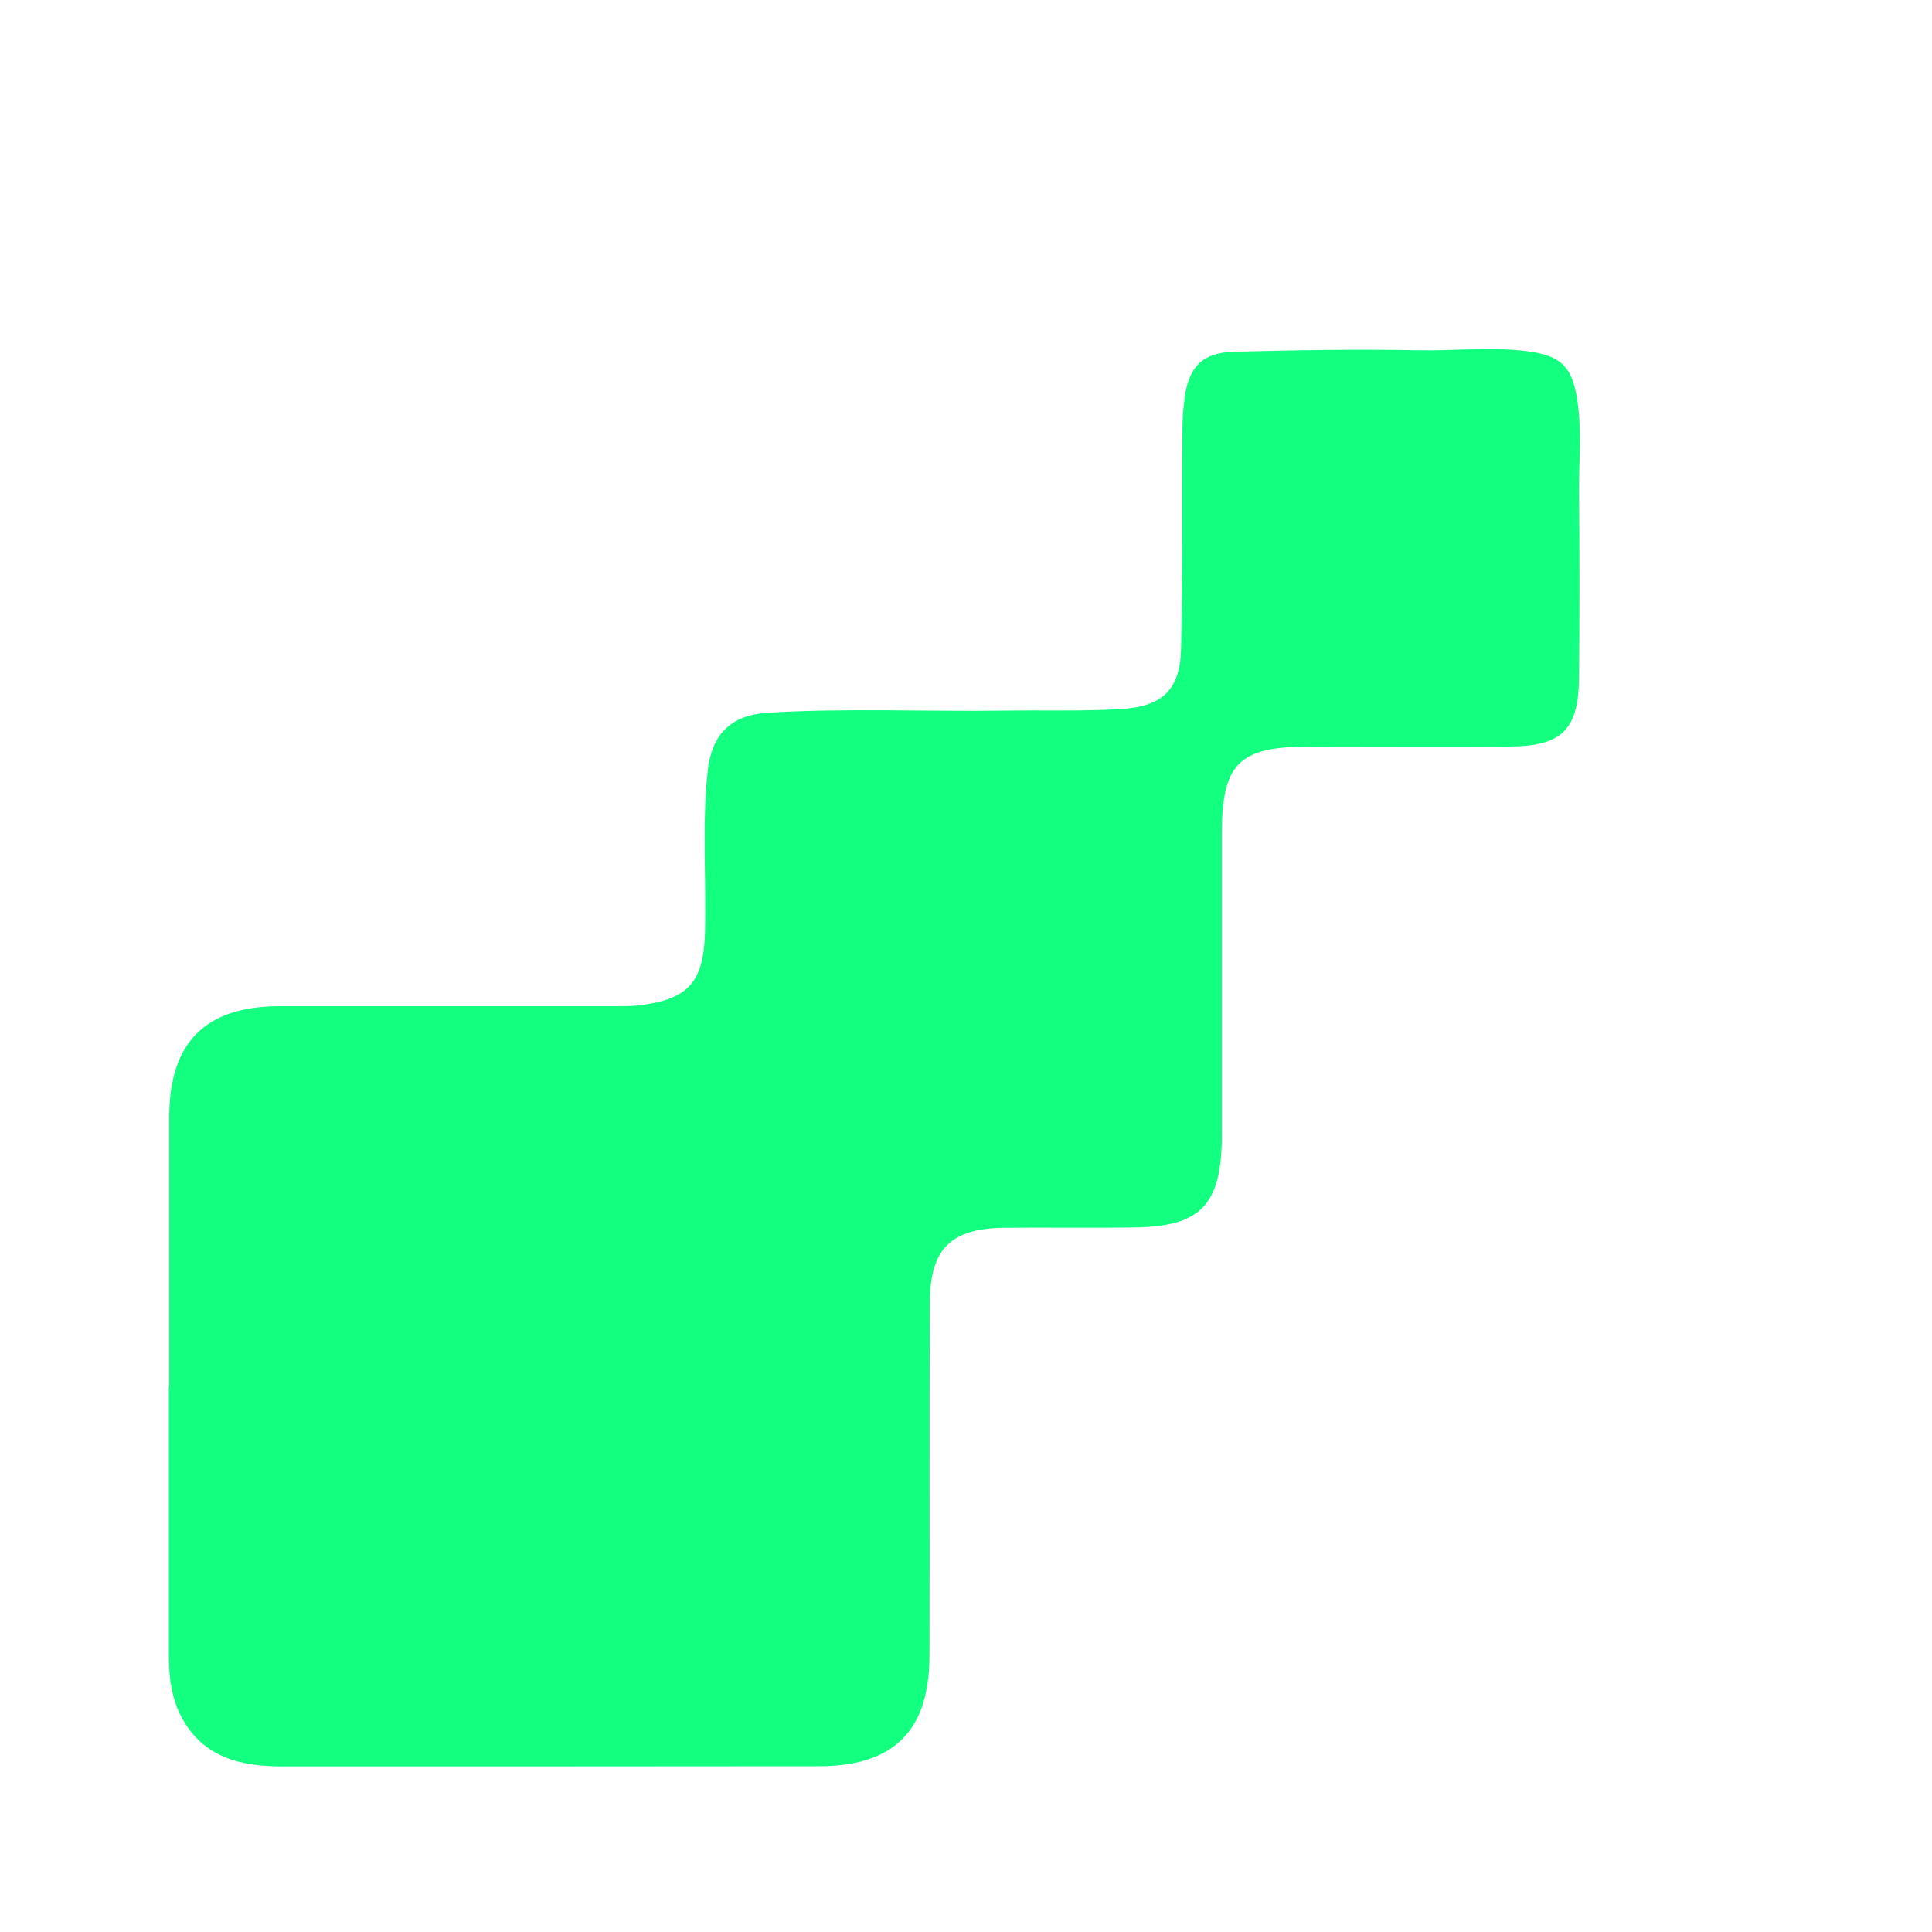
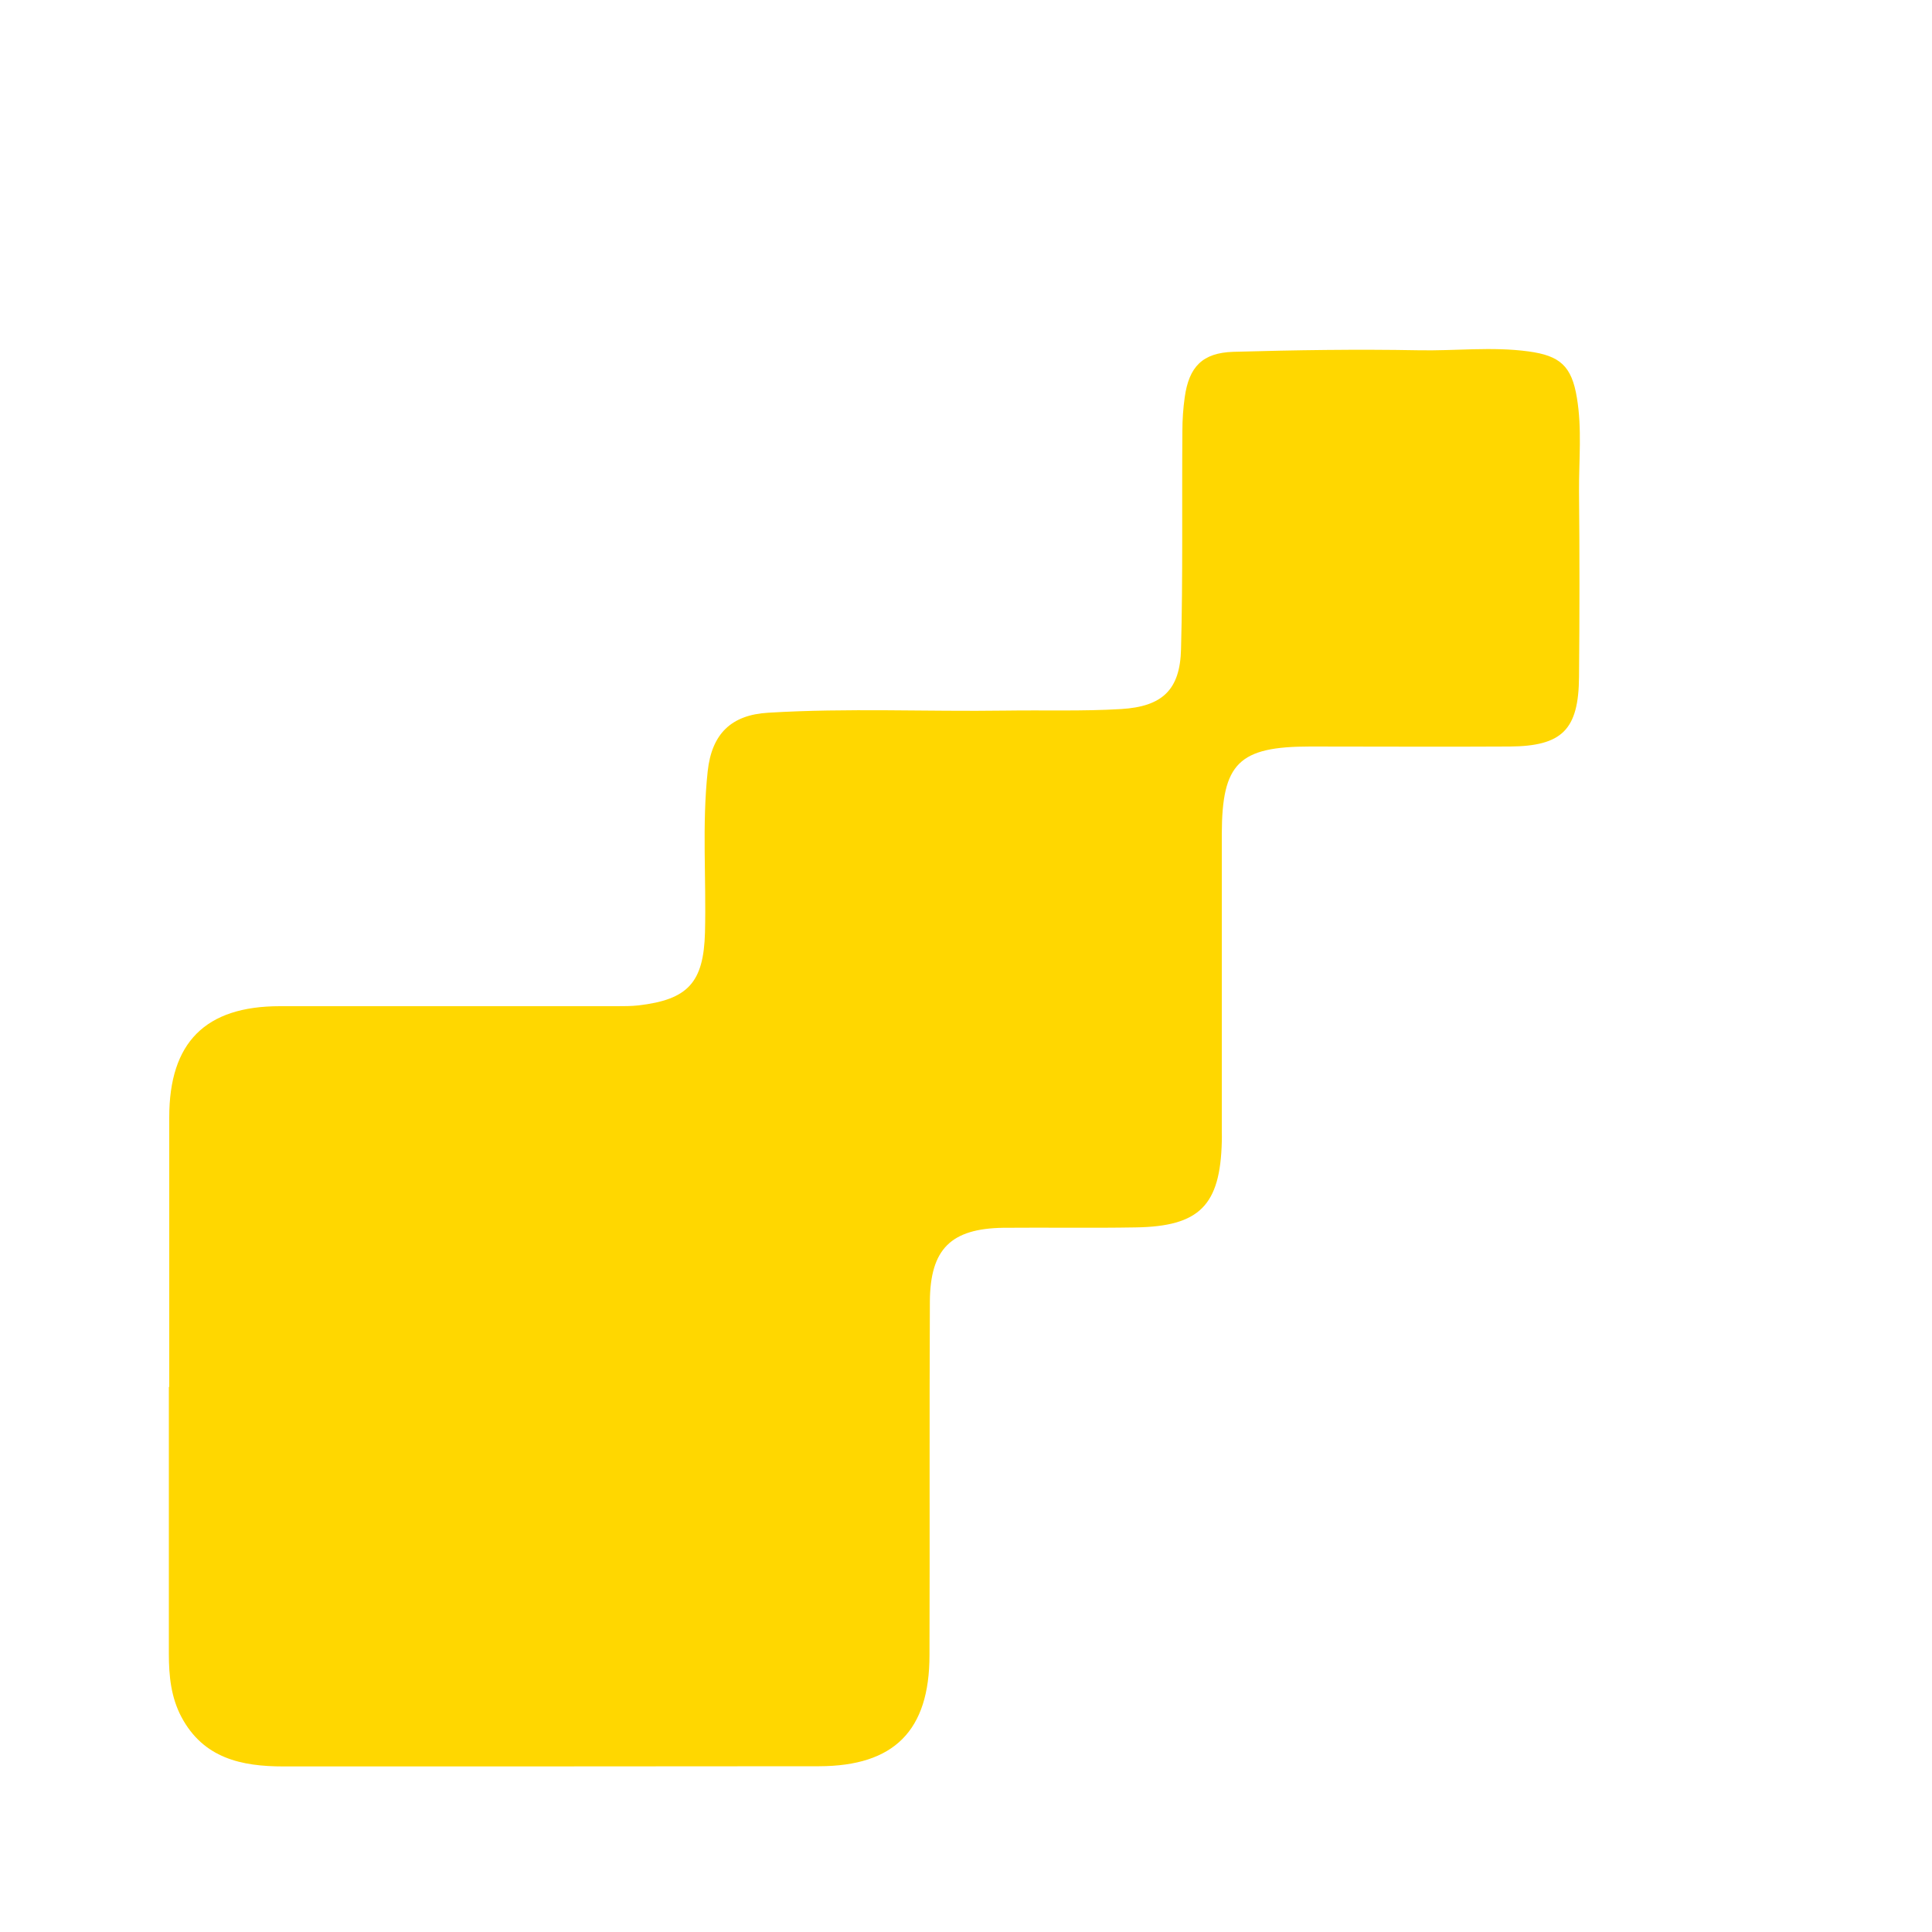
<svg xmlns="http://www.w3.org/2000/svg" width="100" height="100" viewBox="0 0 100 100" fill="none">
-   <path d="M8.76 71.78C8.76 67.13 8.76 62.48 8.76 57.83C8.76 53.95 10.63 52.08 14.49 52.08C20.3 52.08 26.11 52.08 31.92 52.08C32.29 52.08 32.67 52.08 33.04 52.04C35.61 51.74 36.42 50.86 36.49 48.26C36.56 45.48 36.33 42.7 36.63 39.92C36.84 37.99 37.84 37 39.77 36.89C43.87 36.64 47.97 36.84 52.07 36.78C54.06 36.75 56.05 36.82 58.03 36.7C60.17 36.57 61.08 35.7 61.13 33.6C61.23 29.83 61.17 26.06 61.2 22.3C61.2 21.72 61.24 21.14 61.32 20.57C61.54 18.98 62.24 18.26 63.84 18.21C67.03 18.12 70.22 18.07 73.41 18.13C75.31 18.17 77.22 17.93 79.12 18.19C80.74 18.41 81.35 18.94 81.62 20.59C81.89 22.2 81.72 23.82 81.73 25.44C81.76 28.64 81.76 31.83 81.73 35.03C81.71 37.77 80.86 38.62 78.14 38.64C74.7 38.66 71.25 38.64 67.81 38.64C64.12 38.64 63.25 39.5 63.24 43.16C63.24 48.3 63.24 53.45 63.24 58.59C63.24 58.76 63.25 58.92 63.24 59.09C63.16 62.39 62.09 63.48 58.78 63.53C56.5 63.57 54.21 63.53 51.93 63.55C49.23 63.59 48.15 64.64 48.13 67.35C48.1 73.46 48.13 79.56 48.11 85.67C48.11 89.58 46.28 91.41 42.4 91.42C33.16 91.43 23.91 91.43 14.67 91.43C12.5 91.43 10.53 91.01 9.39 88.87C8.85 87.85 8.74 86.74 8.74 85.61C8.74 81 8.74 76.4 8.74 71.79L8.76 71.78Z" fill="#12FF80" />
+   <path d="M8.76 71.78C8.76 67.13 8.76 62.48 8.76 57.83C8.76 53.95 10.63 52.08 14.49 52.08C20.3 52.08 26.11 52.08 31.92 52.08C32.29 52.08 32.67 52.08 33.04 52.04C35.61 51.74 36.42 50.86 36.49 48.26C36.56 45.48 36.33 42.7 36.63 39.92C36.84 37.99 37.84 37 39.77 36.89C43.87 36.64 47.97 36.84 52.07 36.78C54.06 36.75 56.05 36.82 58.03 36.7C60.17 36.57 61.08 35.7 61.13 33.6C61.23 29.83 61.17 26.06 61.2 22.3C61.2 21.72 61.24 21.14 61.32 20.57C61.54 18.98 62.24 18.26 63.84 18.21C67.03 18.12 70.22 18.07 73.41 18.13C75.31 18.17 77.22 17.93 79.12 18.19C80.74 18.41 81.35 18.94 81.62 20.59C81.89 22.2 81.72 23.82 81.73 25.44C81.76 28.64 81.76 31.83 81.73 35.03C81.71 37.77 80.86 38.62 78.14 38.64C74.7 38.66 71.25 38.64 67.81 38.64C64.12 38.64 63.25 39.5 63.24 43.16C63.24 48.3 63.24 53.45 63.24 58.59C63.24 58.76 63.25 58.92 63.24 59.09C63.16 62.39 62.09 63.48 58.78 63.53C56.5 63.57 54.21 63.53 51.93 63.55C49.23 63.59 48.15 64.64 48.13 67.35C48.1 73.46 48.13 79.56 48.11 85.67C48.11 89.58 46.28 91.41 42.4 91.42C33.16 91.43 23.91 91.43 14.67 91.43C12.5 91.43 10.53 91.01 9.39 88.87C8.85 87.85 8.74 86.74 8.74 85.61C8.74 81 8.74 76.4 8.74 71.79L8.76 71.78Z" fill="#FFD700" />
</svg>
